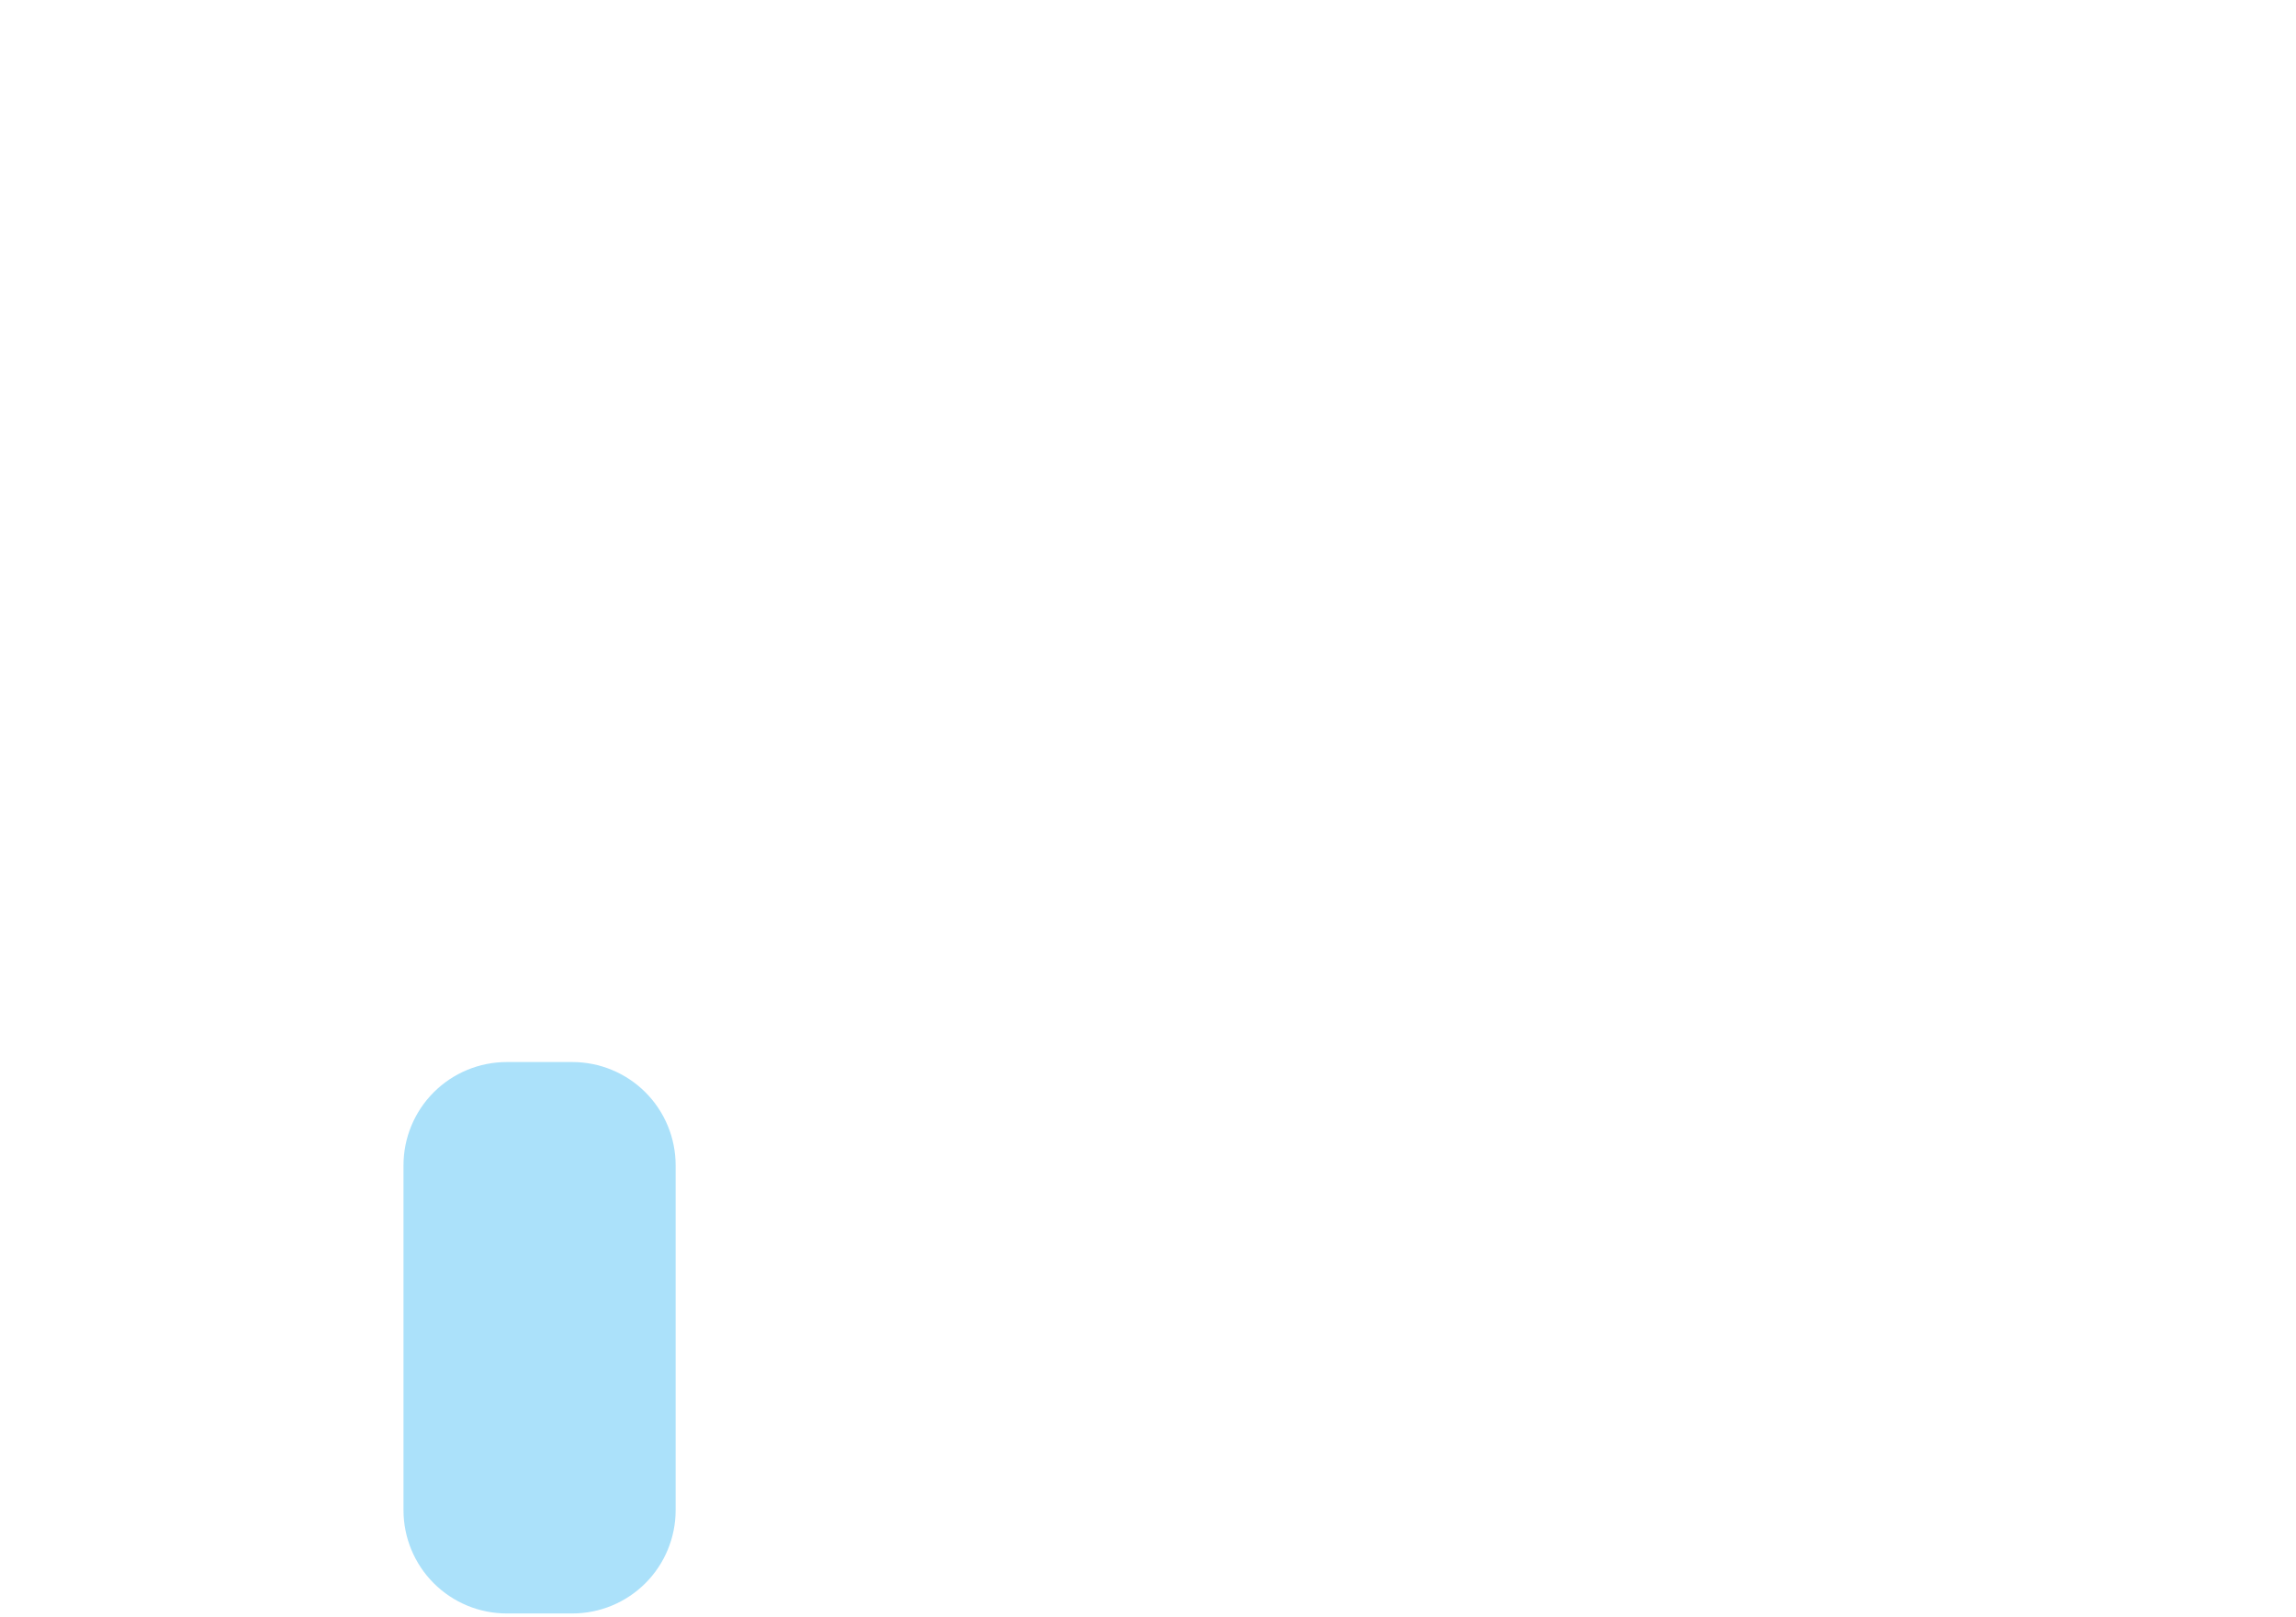
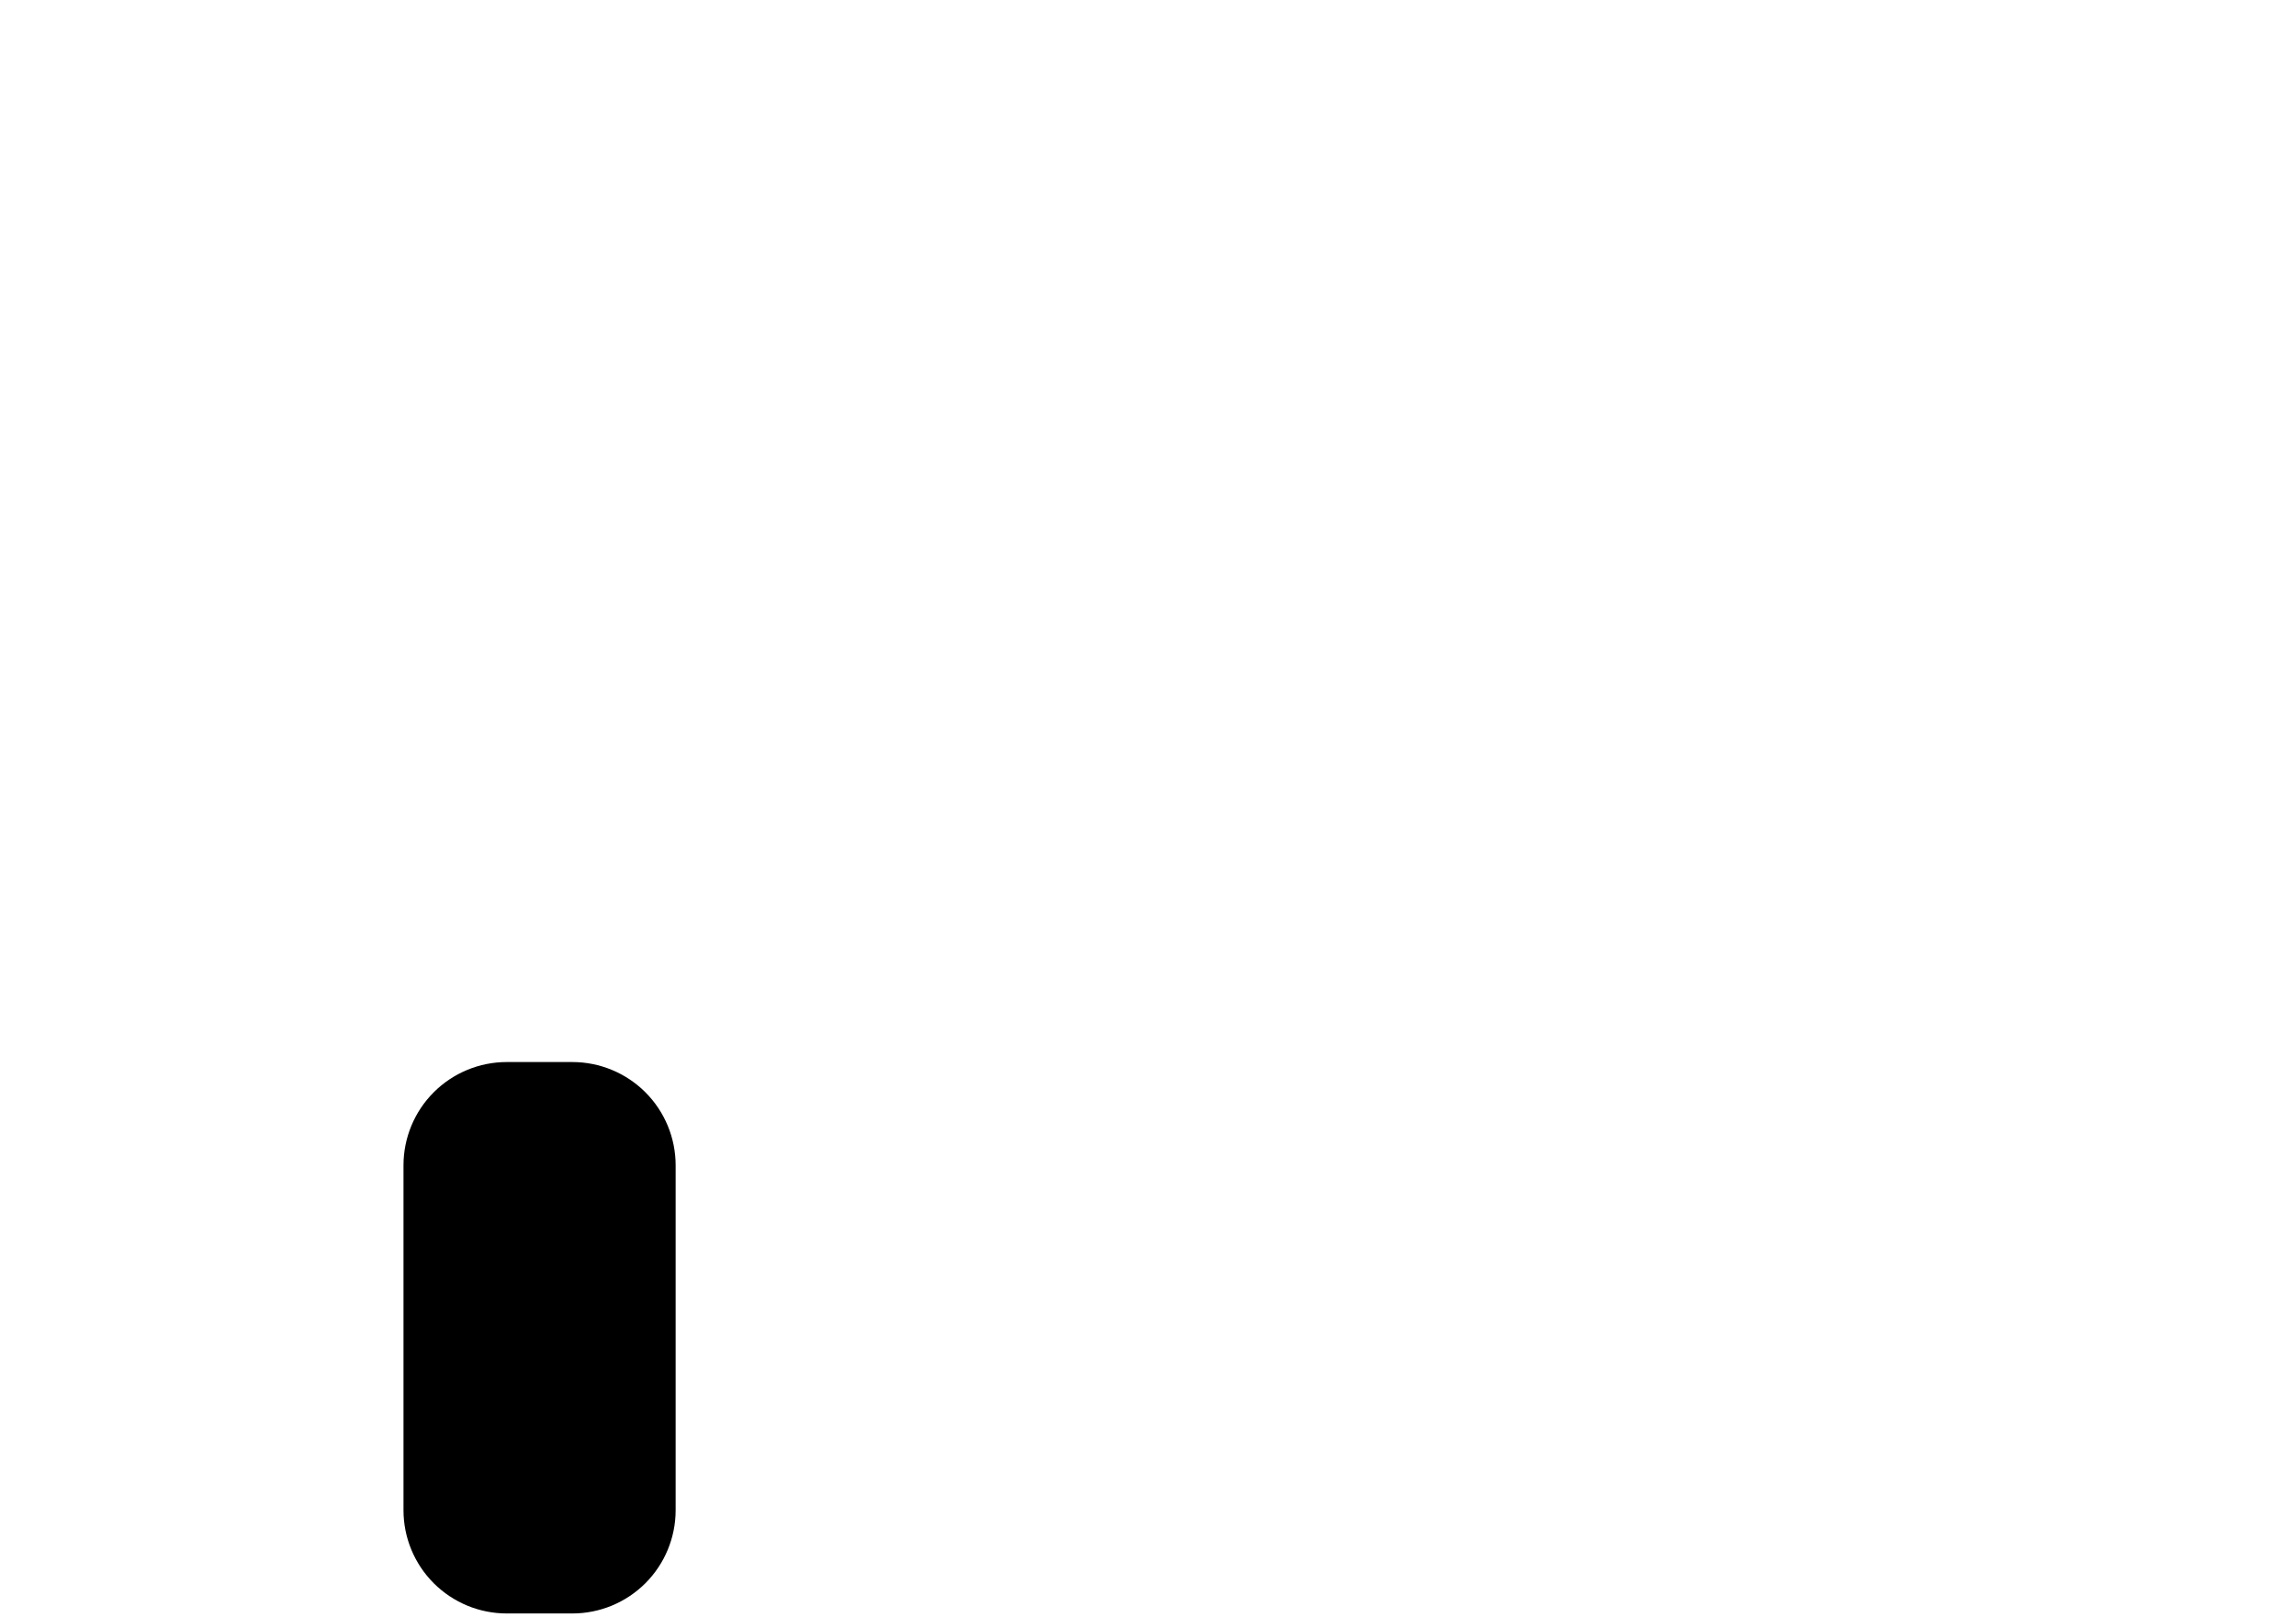
<svg xmlns="http://www.w3.org/2000/svg" width="100%" zoomAndPan="magnify" viewBox="0 0 398.25 280.5" height="100%" preserveAspectRatio="xMidYMid meet" version="1.0">
  <defs>
    <clipPath id="2a87363377">
      <path d="M 349.582 0.016 L 396.785 0.016 L 396.785 279.926 L 349.582 279.926 Z M 349.582 0.016 " clip-rule="nonzero" />
    </clipPath>
    <clipPath id="c3dd46d645">
      <path d="M 367.496 0.016 L 378.871 0.016 C 383.625 0.016 388.18 1.902 391.539 5.262 C 394.898 8.621 396.785 13.176 396.785 17.926 L 396.785 262 C 396.785 266.75 394.898 271.309 391.539 274.668 C 388.18 278.027 383.625 279.914 378.871 279.914 L 367.496 279.914 C 362.742 279.914 358.188 278.027 354.828 274.668 C 351.469 271.309 349.582 266.75 349.582 262 L 349.582 17.926 C 349.582 13.176 351.469 8.621 354.828 5.262 C 358.188 1.902 362.742 0.016 367.496 0.016 Z M 367.496 0.016 " clip-rule="nonzero" />
    </clipPath>
    <clipPath id="8d9ac94b35">
      <path d="M 279.945 46.746 L 327.152 46.746 L 327.152 279.988 L 279.945 279.988 Z M 279.945 46.746 " clip-rule="nonzero" />
    </clipPath>
    <clipPath id="b863075316">
      <path d="M 297.859 46.746 L 309.238 46.746 C 313.988 46.746 318.547 48.633 321.906 51.992 C 325.266 55.352 327.152 59.906 327.152 64.66 L 327.152 262 C 327.152 266.75 325.266 271.309 321.906 274.668 C 318.547 278.027 313.988 279.914 309.238 279.914 L 297.859 279.914 C 293.109 279.914 288.551 278.027 285.191 274.668 C 281.832 271.309 279.945 266.75 279.945 262 L 279.945 64.66 C 279.945 59.906 281.832 55.352 285.191 51.992 C 288.551 48.633 293.109 46.746 297.859 46.746 Z M 297.859 46.746 " clip-rule="nonzero" />
    </clipPath>
    <clipPath id="da6546ded0">
      <path d="M 209.961 88.582 L 257.164 88.582 L 257.164 279.984 L 209.961 279.984 Z M 209.961 88.582 " clip-rule="nonzero" />
    </clipPath>
    <clipPath id="62899e290e">
      <path d="M 227.875 88.582 L 239.25 88.582 C 244.004 88.582 248.559 90.473 251.918 93.832 C 255.277 97.191 257.164 101.746 257.164 106.496 L 257.164 262 C 257.164 266.75 255.277 271.309 251.918 274.668 C 248.559 278.027 244.004 279.914 239.25 279.914 L 227.875 279.914 C 223.121 279.914 218.566 278.027 215.207 274.668 C 211.848 271.309 209.961 266.75 209.961 262 L 209.961 106.496 C 209.961 101.746 211.848 97.191 215.207 93.832 C 218.566 90.473 223.121 88.582 227.875 88.582 Z M 227.875 88.582 " clip-rule="nonzero" />
    </clipPath>
    <clipPath id="cd1061fda1">
      <path d="M 139.973 134.27 L 187.18 134.27 L 187.18 279.941 L 139.973 279.941 Z M 139.973 134.27 " clip-rule="nonzero" />
    </clipPath>
    <clipPath id="9004ab1796">
      <path d="M 157.887 134.27 L 169.266 134.27 C 174.016 134.27 178.57 136.156 181.93 139.516 C 185.289 142.875 187.18 147.43 187.18 152.184 L 187.18 262 C 187.18 266.75 185.289 271.309 181.93 274.668 C 178.57 278.027 174.016 279.914 169.266 279.914 L 157.887 279.914 C 153.137 279.914 148.578 278.027 145.219 274.668 C 141.859 271.309 139.973 266.75 139.973 262 L 139.973 152.184 C 139.973 147.43 141.859 142.875 145.219 139.516 C 148.578 136.156 153.137 134.27 157.887 134.27 Z M 157.887 134.27 " clip-rule="nonzero" />
    </clipPath>
    <clipPath id="b72d8599fb">
      <path d="M 69.988 184.25 L 117.191 184.25 L 117.191 279.949 L 69.988 279.949 Z M 69.988 184.25 " clip-rule="nonzero" />
    </clipPath>
    <clipPath id="7b12ce9ead">
      <path d="M 87.898 184.25 L 99.277 184.25 C 104.027 184.25 108.586 186.137 111.945 189.496 C 115.305 192.855 117.191 197.41 117.191 202.164 L 117.191 262 C 117.191 266.75 115.305 271.309 111.945 274.668 C 108.586 278.027 104.027 279.914 99.277 279.914 L 87.898 279.914 C 83.148 279.914 78.594 278.027 75.234 274.668 C 71.875 271.309 69.988 266.75 69.988 262 L 69.988 202.164 C 69.988 197.41 71.875 192.855 75.234 189.496 C 78.594 186.137 83.148 184.25 87.898 184.25 Z M 87.898 184.25 " clip-rule="nonzero" />
    </clipPath>
    <clipPath id="b4bde5a33f">
      <path d="M 0 223.73 L 47.207 223.73 L 47.207 279.973 L 0 279.973 Z M 0 223.73 " clip-rule="nonzero" />
    </clipPath>
    <clipPath id="d8df996355">
      <path d="M 17.914 223.73 L 29.293 223.73 C 34.043 223.73 38.598 225.617 41.957 228.977 C 45.316 232.336 47.207 236.895 47.207 241.645 L 47.207 262 C 47.207 266.75 45.316 271.309 41.957 274.668 C 38.598 278.027 34.043 279.914 29.293 279.914 L 17.914 279.914 C 13.164 279.914 8.605 278.027 5.246 274.668 C 1.887 271.309 0 266.75 0 262 L 0 241.645 C 0 236.895 1.887 232.336 5.246 228.977 C 8.605 225.617 13.164 223.73 17.914 223.73 Z M 17.914 223.73 " clip-rule="nonzero" />
    </clipPath>
  </defs>
  <g clip-path="url(#b72d8599fb)">
    <g clip-path="url(#7b12ce9ead)">
-       <path fill="#abe1fa" d="M 69.988 184.25 L 117.191 184.25 L 117.191 279.949 L 69.988 279.949 Z M 69.988 184.25 " fill-opacity="1" fill-rule="nonzero" />
+       <path fill="" d="M 69.988 184.25 L 117.191 184.25 L 117.191 279.949 L 69.988 279.949 Z M 69.988 184.25 " fill-opacity="1" fill-rule="nonzero" />
    </g>
  </g>
</svg>
